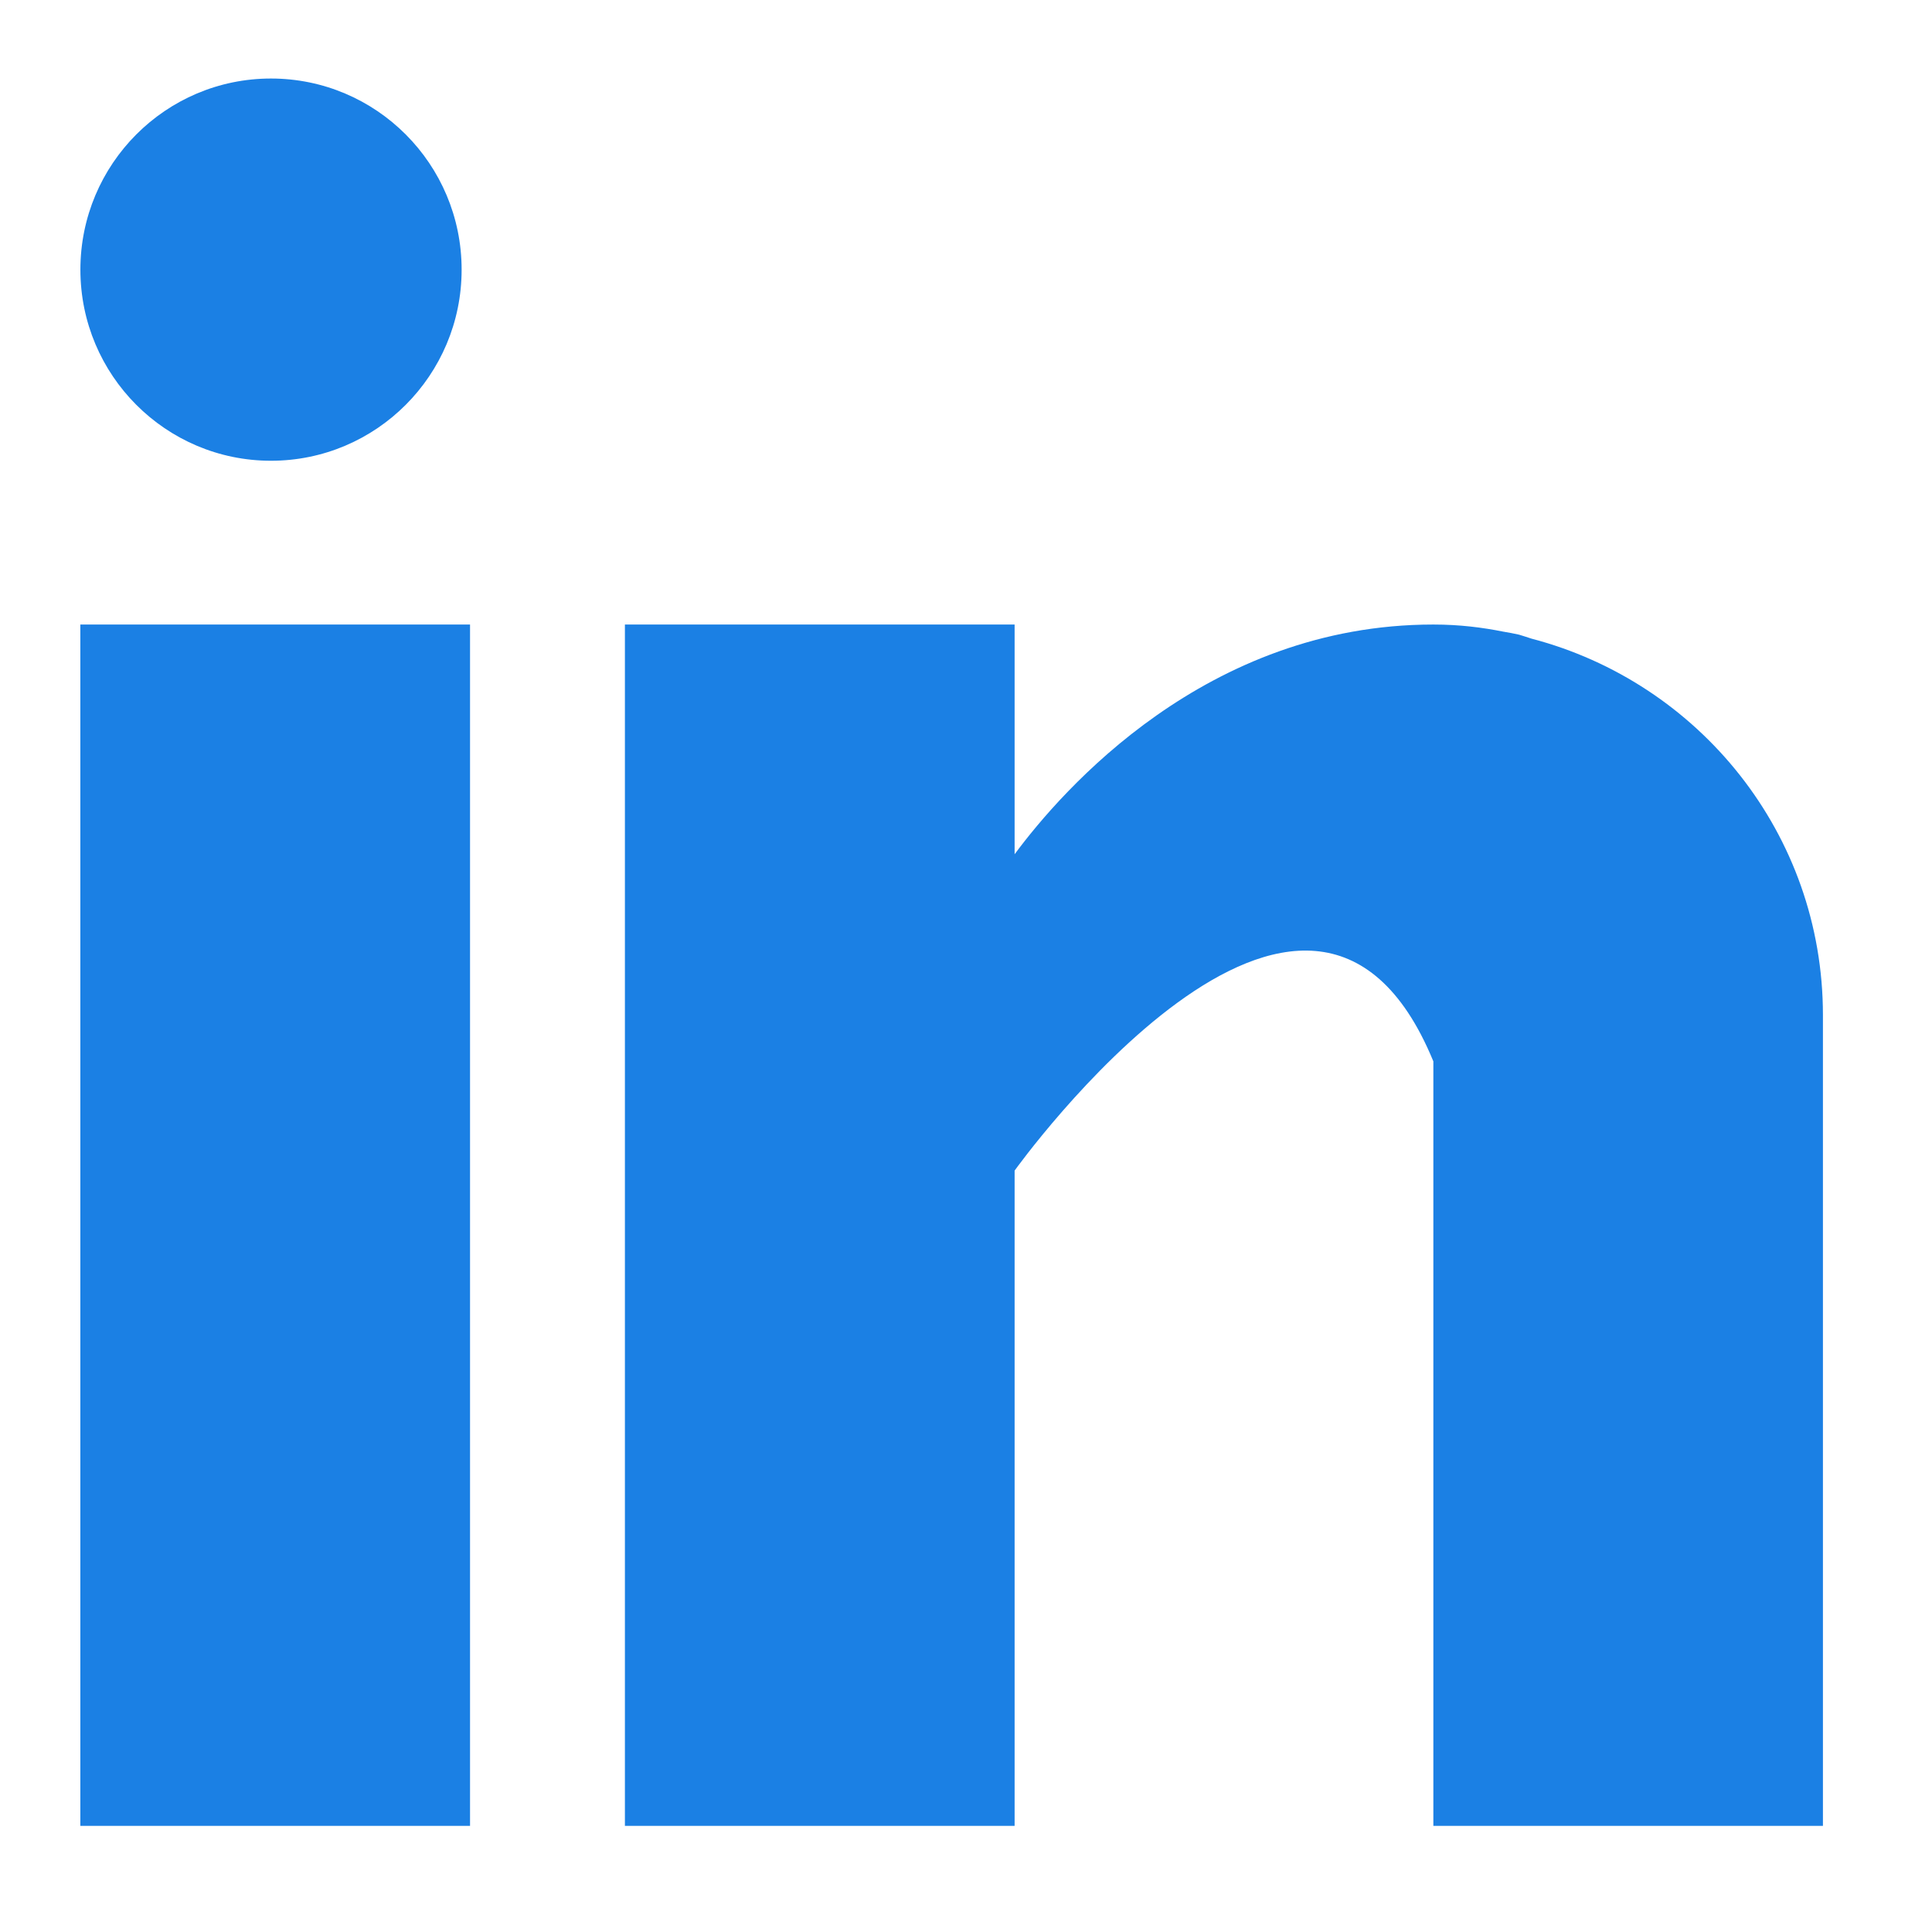
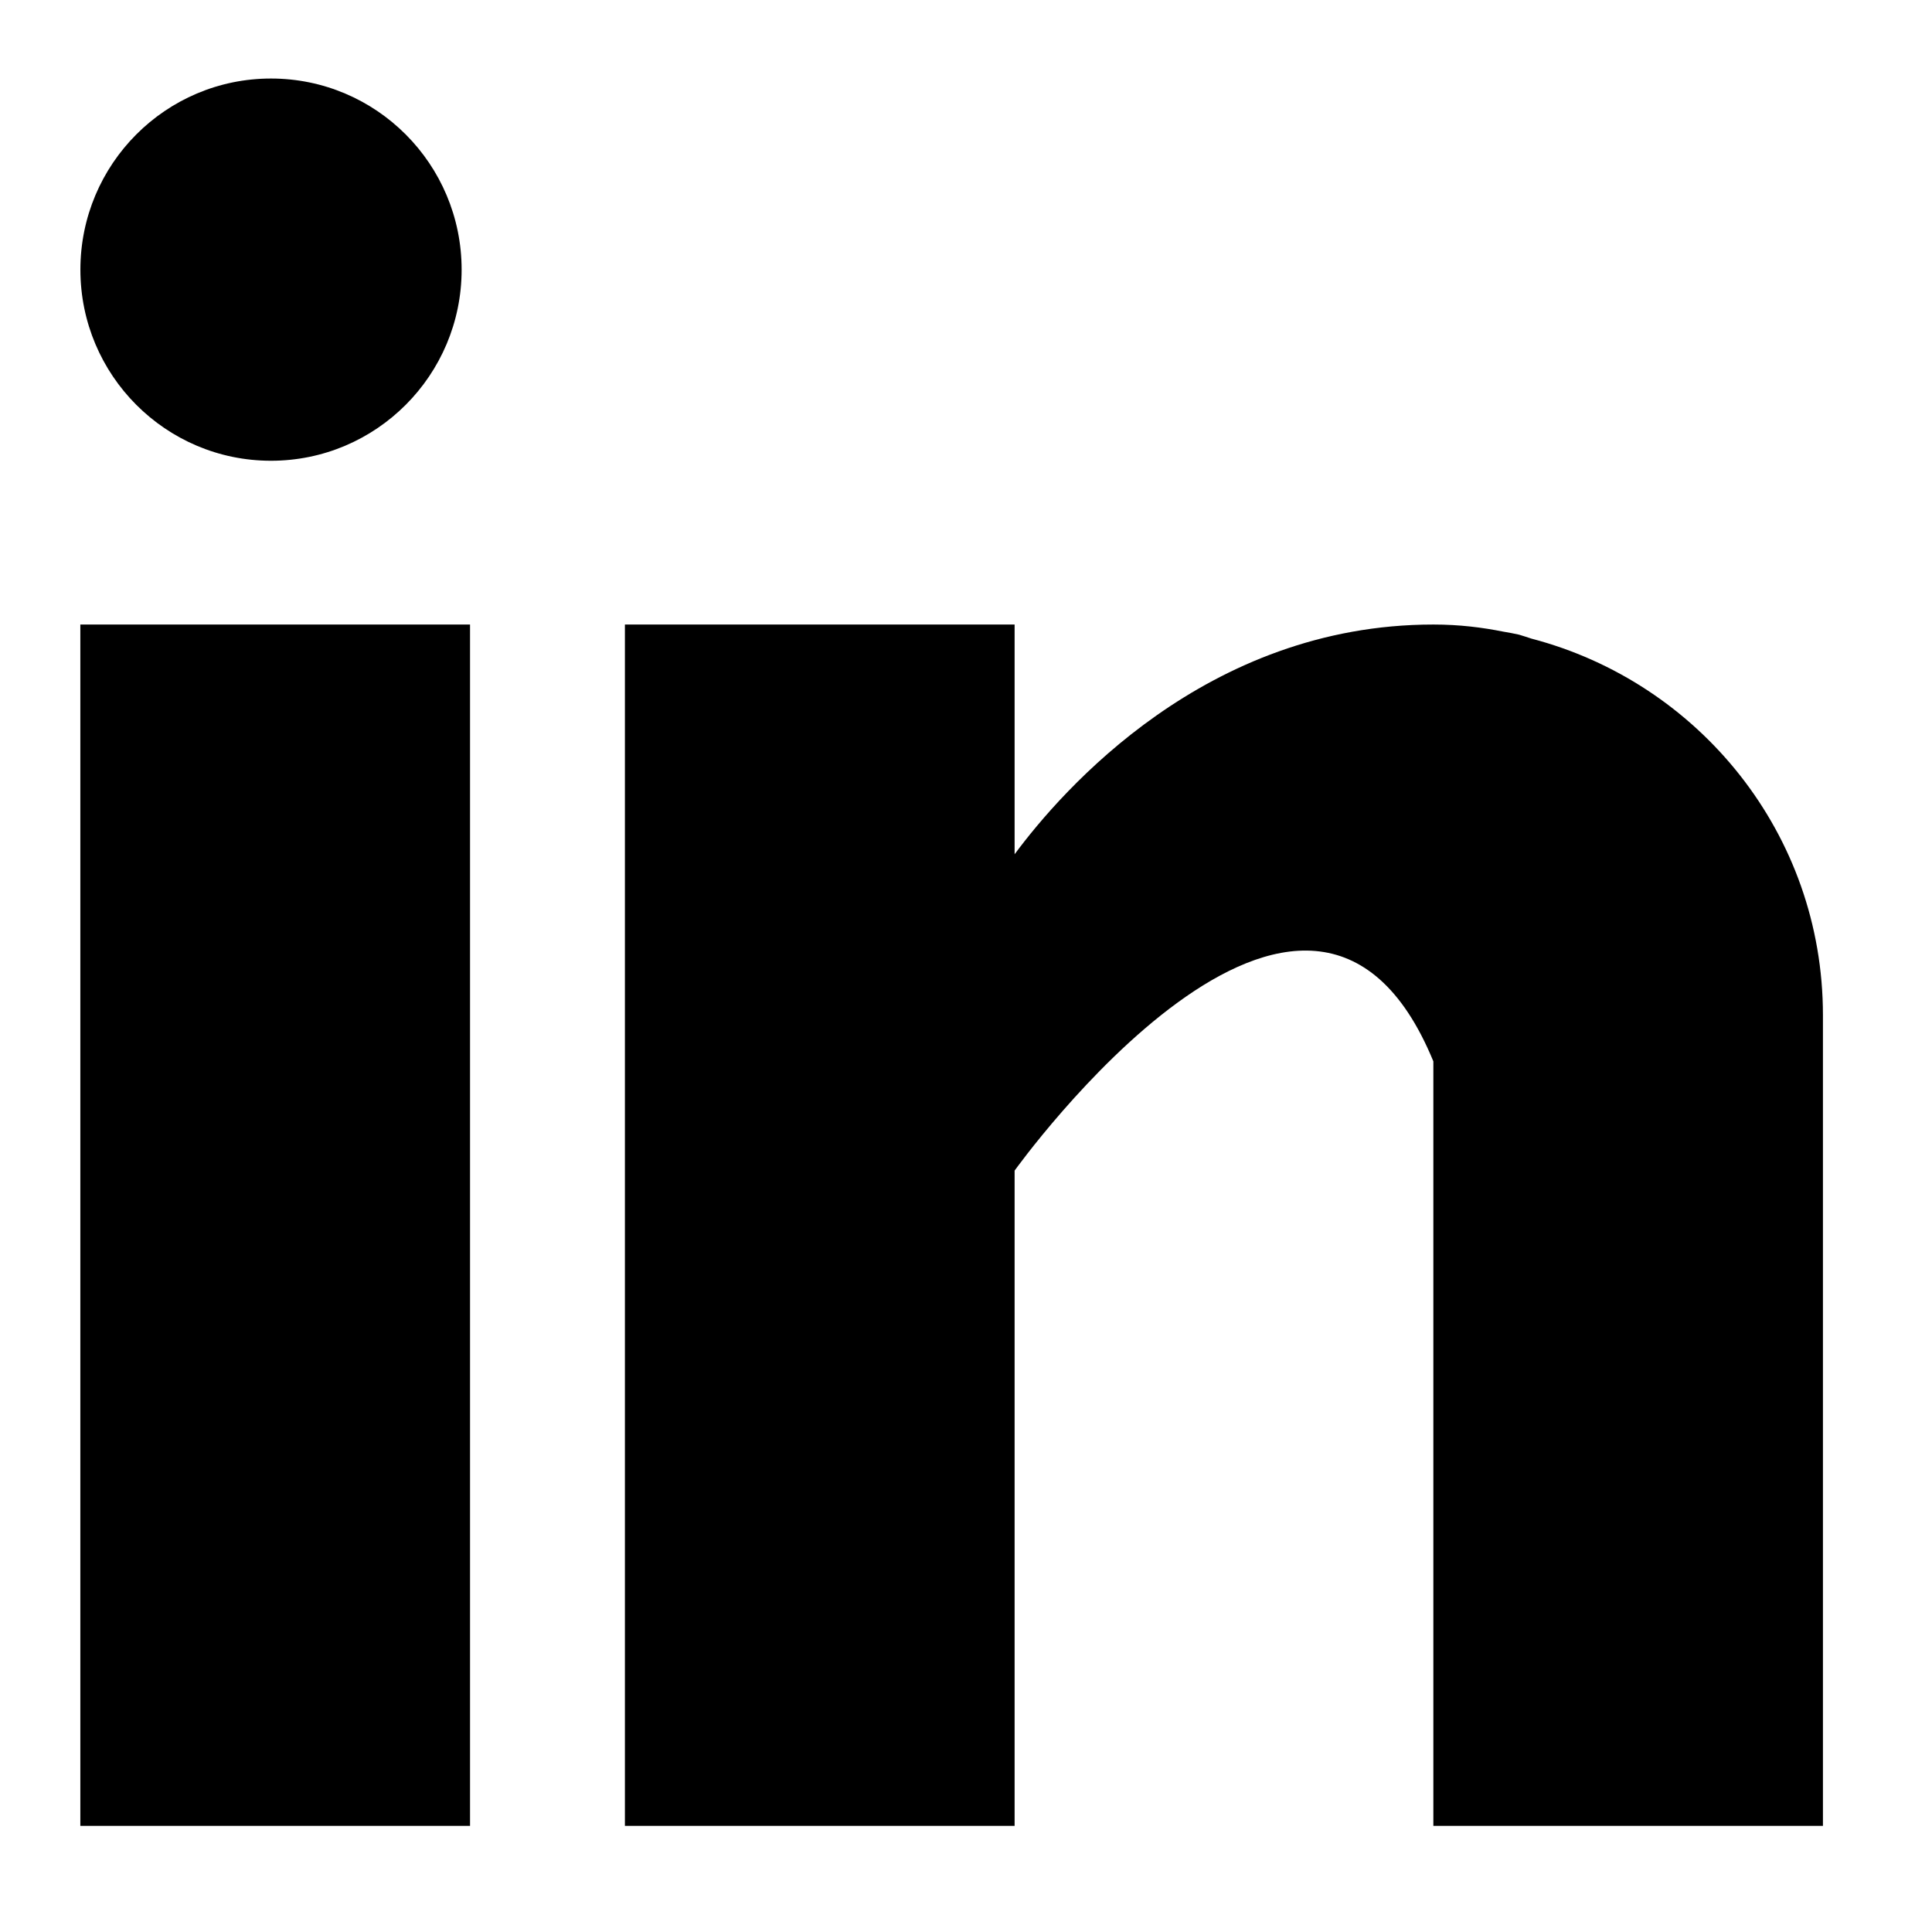
- <svg xmlns="http://www.w3.org/2000/svg" width="31" height="31" viewBox="0 0 31 31" fill="none">
-   <path d="M7.542 10.021H1.289V29.297H7.542V10.021Z" fill="#1B80E4" />
-   <path d="M24.573 10.247C24.507 10.226 24.444 10.204 24.375 10.184C24.29 10.165 24.207 10.149 24.121 10.135C23.789 10.069 23.425 10.021 22.999 10.021C19.354 10.021 17.041 12.68 16.28 13.707V10.021H10.027V29.297H16.28V18.783C16.28 18.783 21.005 12.184 22.999 17.03V29.297H29.25V16.289C29.25 13.377 27.259 10.95 24.573 10.247Z" fill="#1B80E4" />
-   <path d="M7.407 4.327C7.407 6.02 6.037 7.393 4.348 7.393C2.66 7.393 1.29 6.02 1.29 4.327C1.29 2.633 2.66 1.26 4.348 1.26C6.037 1.26 7.407 2.633 7.407 4.327Z" fill="#1B80E4" />
+ <svg xmlns="http://www.w3.org/2000/svg" width="31" height="31" viewBox="0 0 31 31" fill="currentColor">
+   <path d="M7.542 10.021H1.289V29.297H7.542V10.021Z" fill="currentColor" />
+   <path d="M24.573 10.247C24.507 10.226 24.444 10.204 24.375 10.184C24.29 10.165 24.207 10.149 24.121 10.135C23.789 10.069 23.425 10.021 22.999 10.021C19.354 10.021 17.041 12.68 16.28 13.707V10.021H10.027V29.297H16.28V18.783C16.28 18.783 21.005 12.184 22.999 17.03V29.297H29.25V16.289C29.25 13.377 27.259 10.95 24.573 10.247Z" fill="currentColor" />
+   <path d="M7.407 4.327C7.407 6.02 6.037 7.393 4.348 7.393C2.66 7.393 1.29 6.02 1.29 4.327C1.29 2.633 2.66 1.26 4.348 1.26C6.037 1.26 7.407 2.633 7.407 4.327Z" fill="currentColor" />
</svg>
